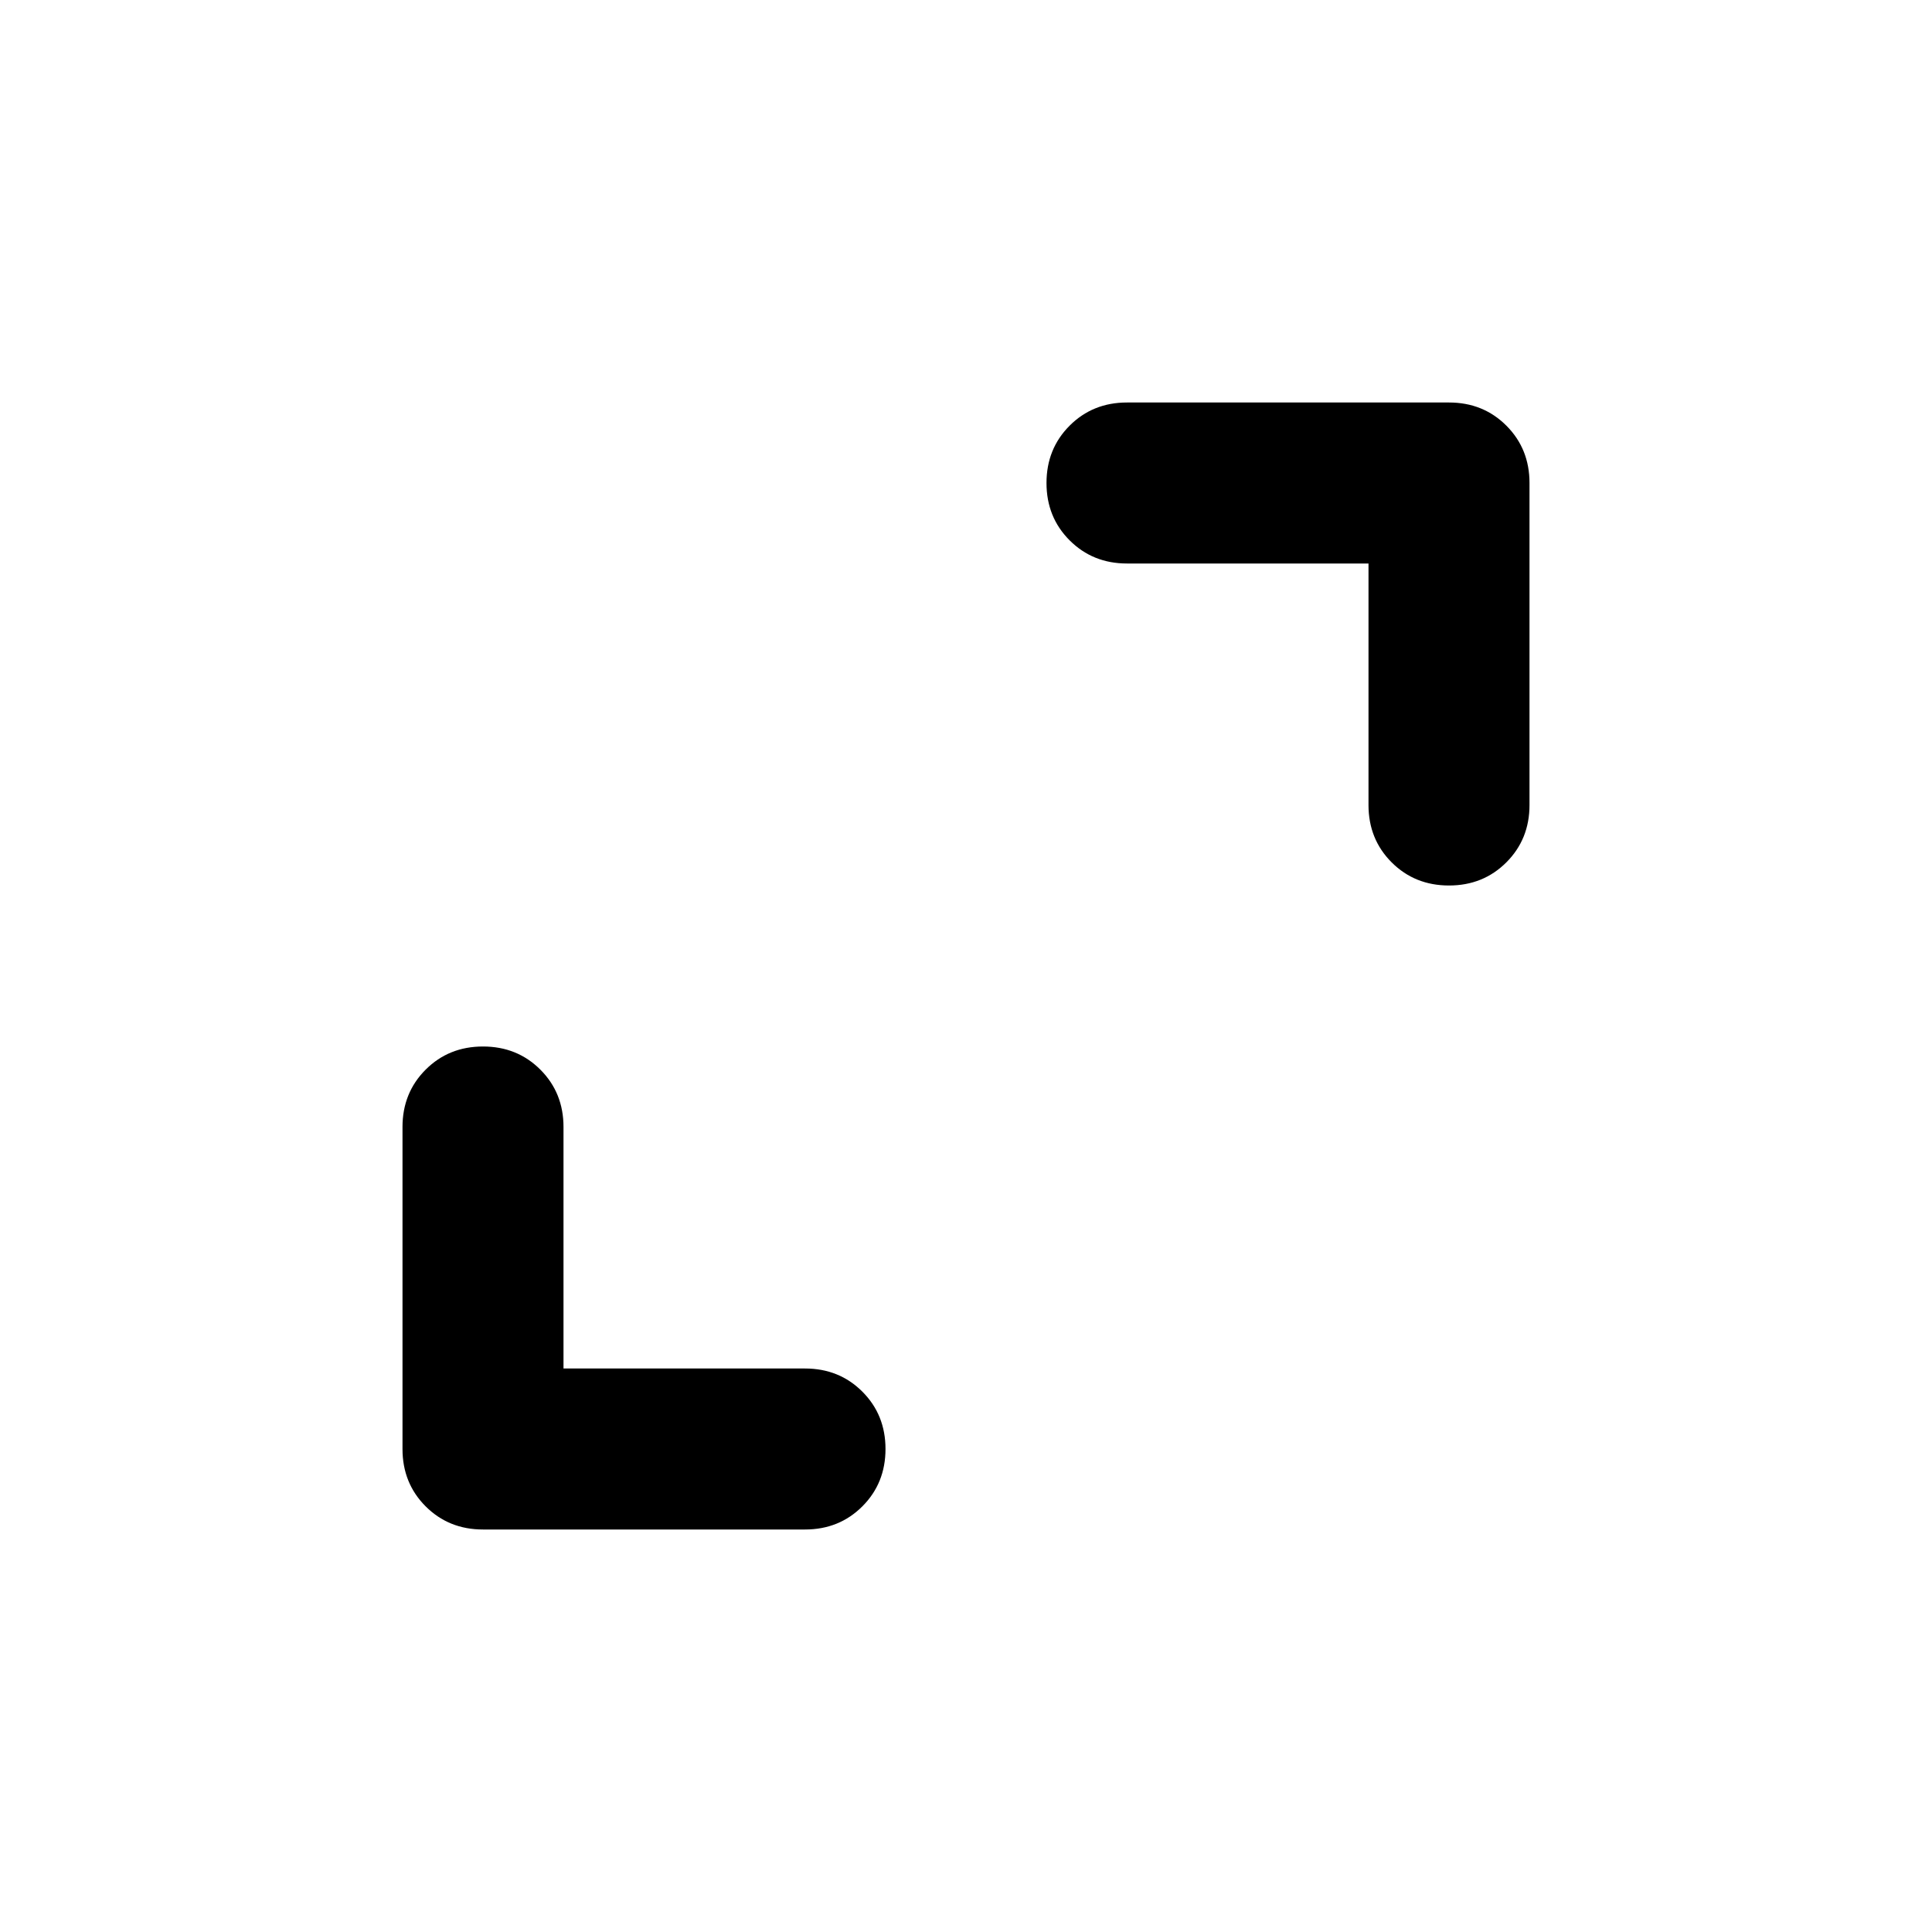
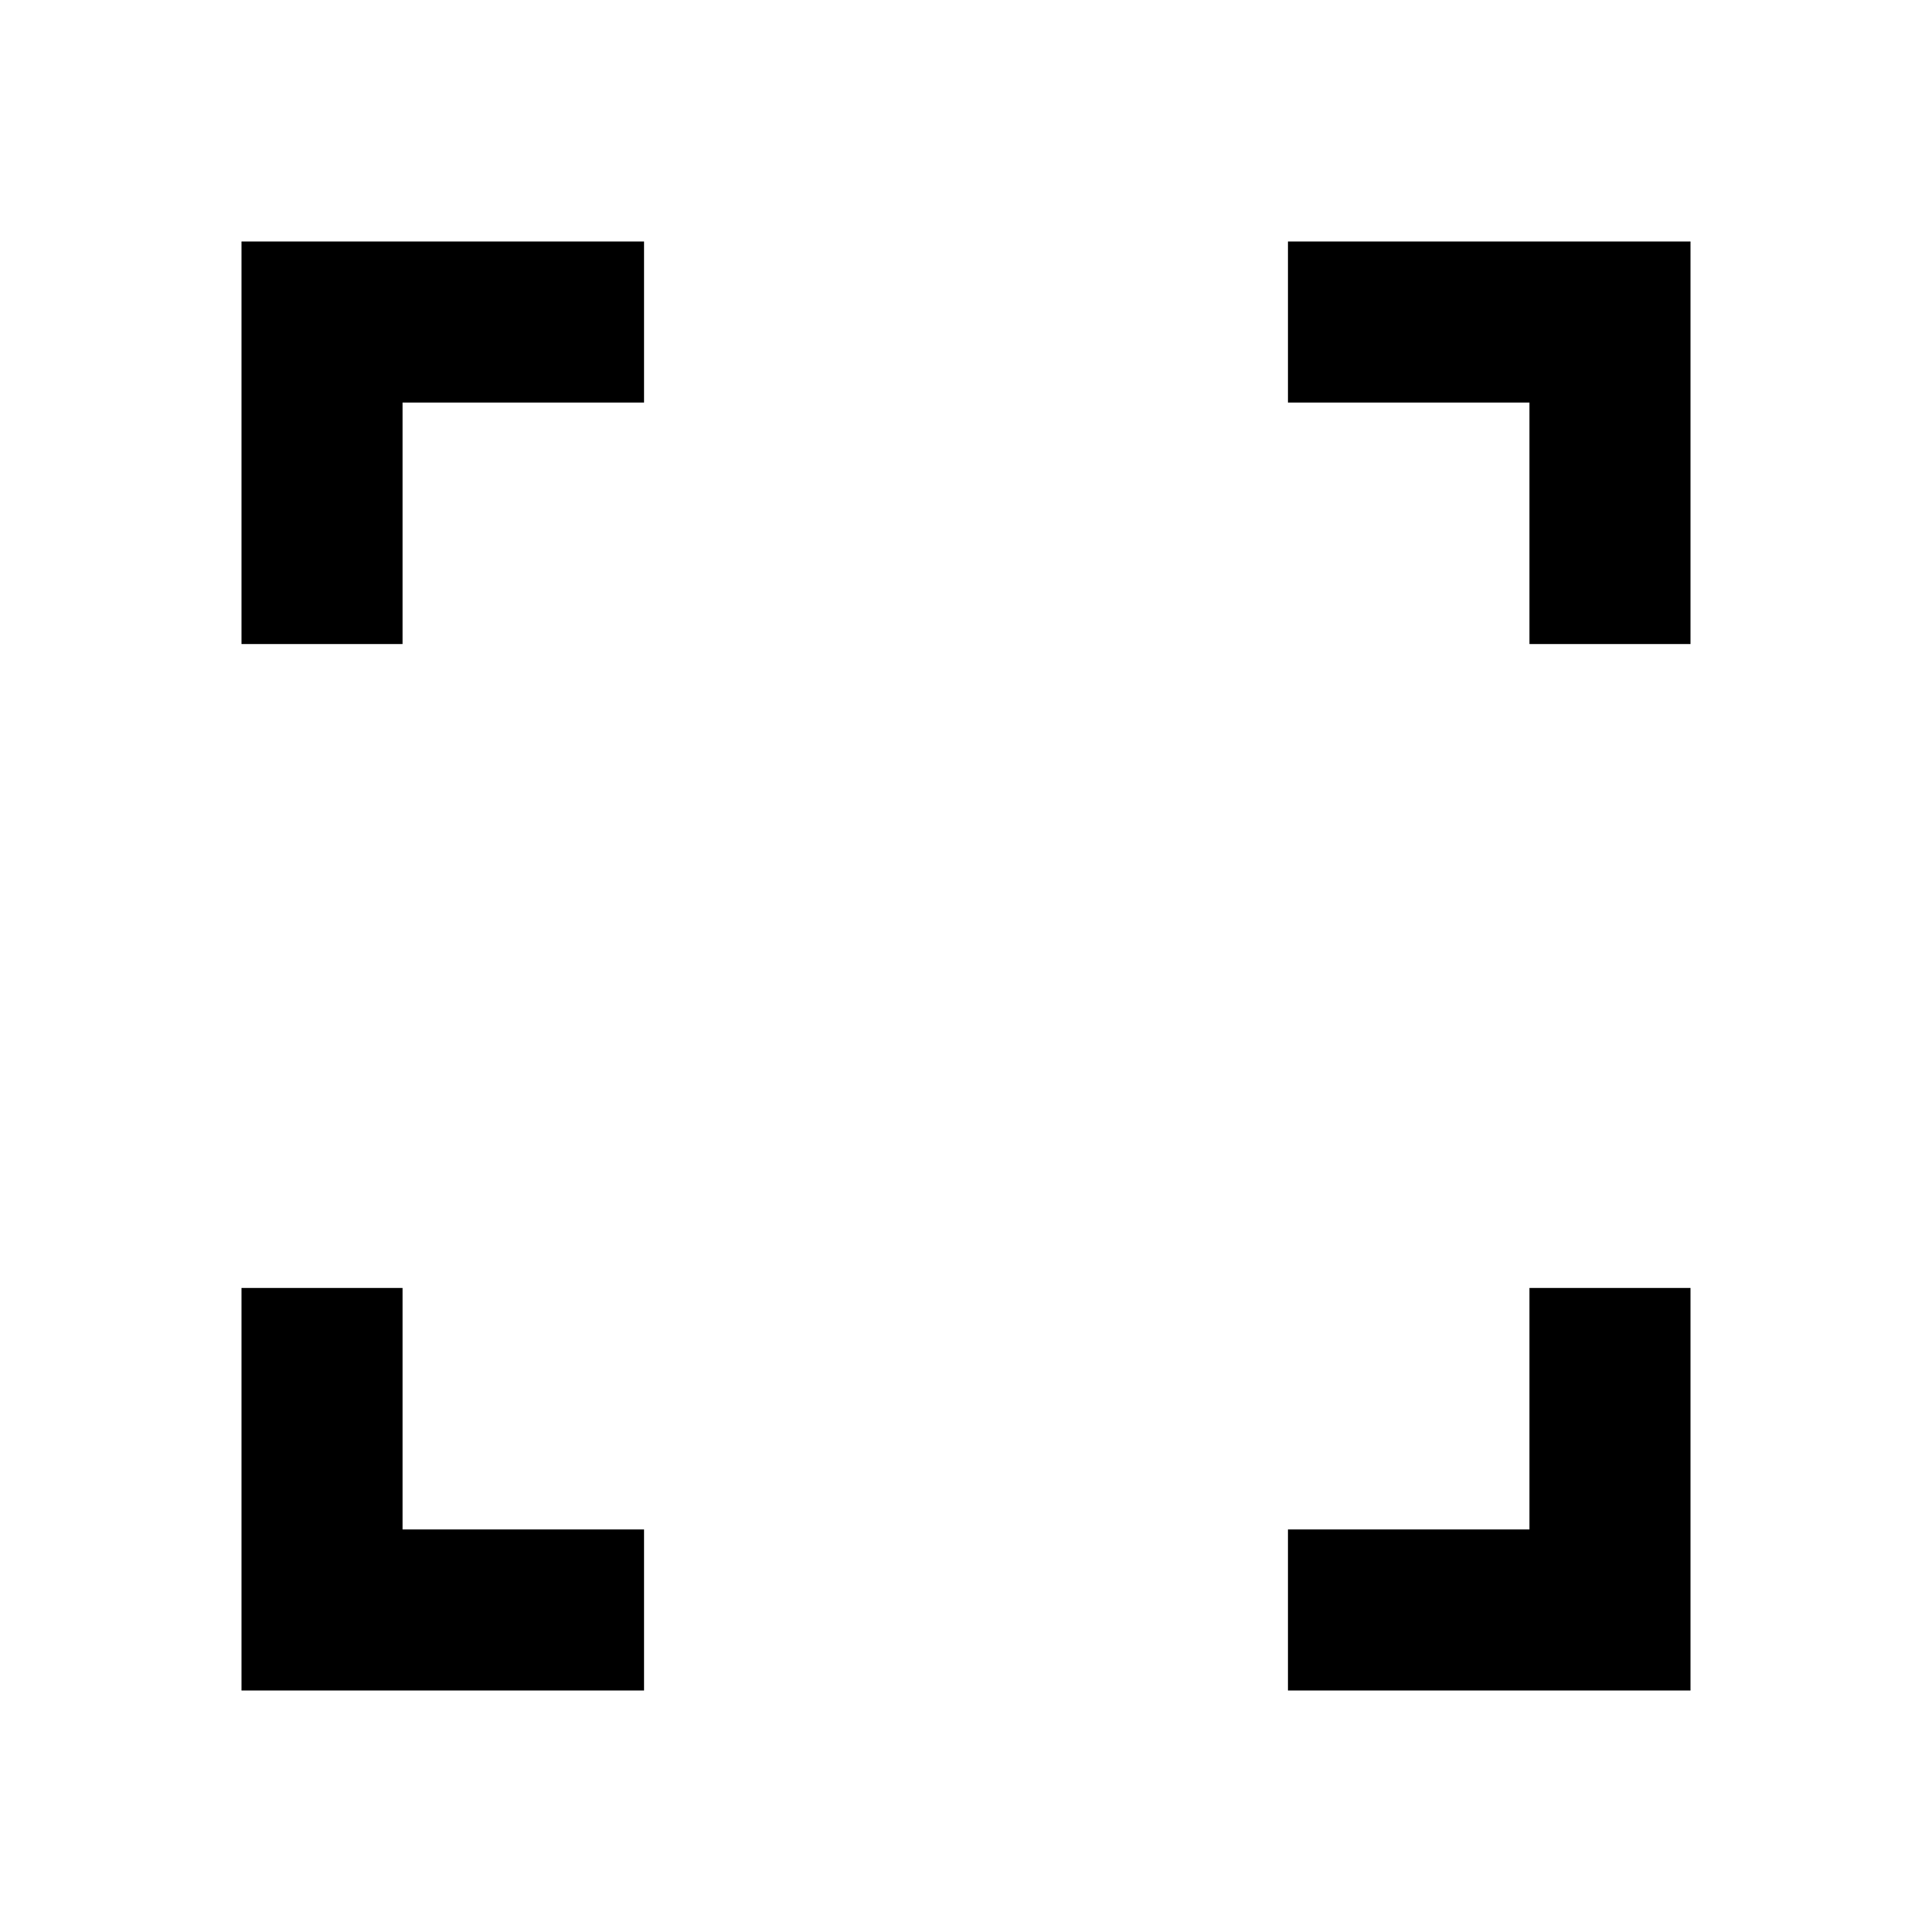
<svg xmlns="http://www.w3.org/2000/svg" height="24px" viewBox="0 -960 960 960" width="24px" fill="currentColor">
-   <path d="M280-280h120q17 0 28.5 11.5T440-240q0 17-11.5 28.5T400-200H240q-17 0-28.5-11.5T200-240v-160q0-17 11.5-28.5T240-440q17 0 28.5 11.5T280-400v120Zm400-400H560q-17 0-28.5-11.5T520-720q0-17 11.5-28.5T560-760h160q17 0 28.5 11.5T760-720v160q0 17-11.5 28.5T720-520q-17 0-28.5-11.5T680-560v-120Z" />
+   <path d="M120-120v-200h80v120h120v80H120Zm520 0v-80h120v-120h80v200H640ZM120-640v-200h200v80H200v120h-80Zm640 0v-120H640v-80h200v200h-80Z" />
</svg>
